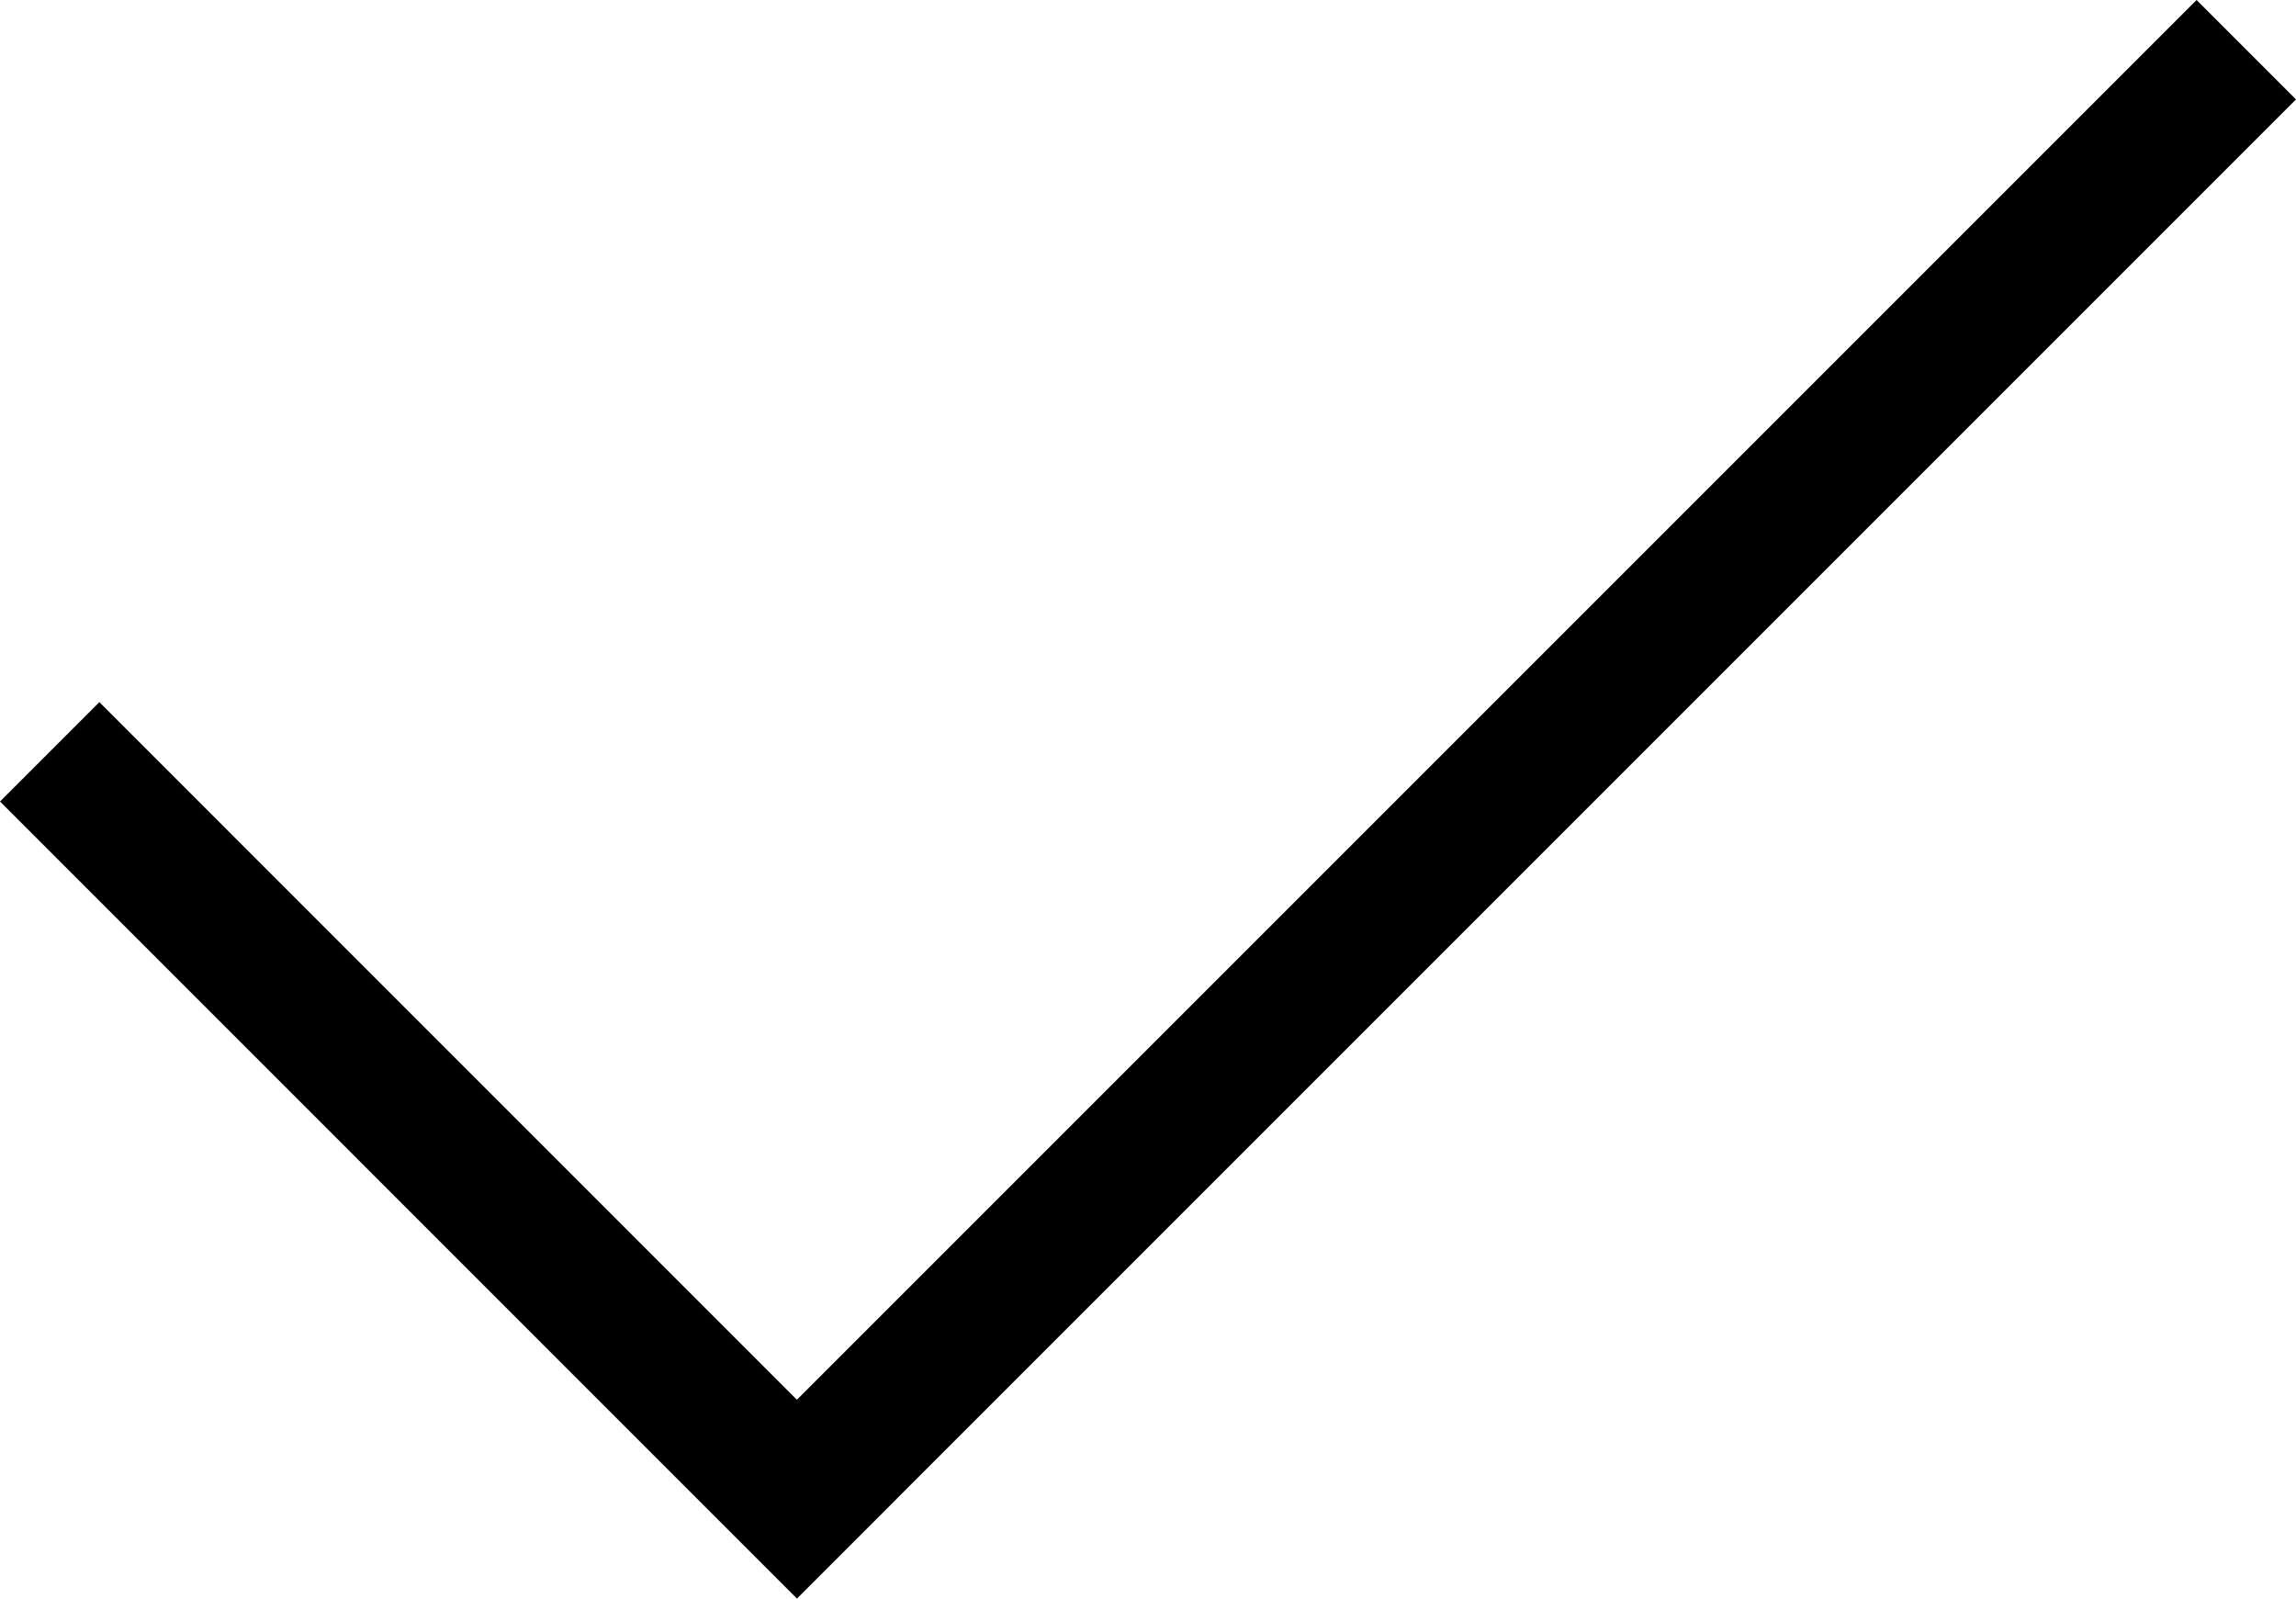
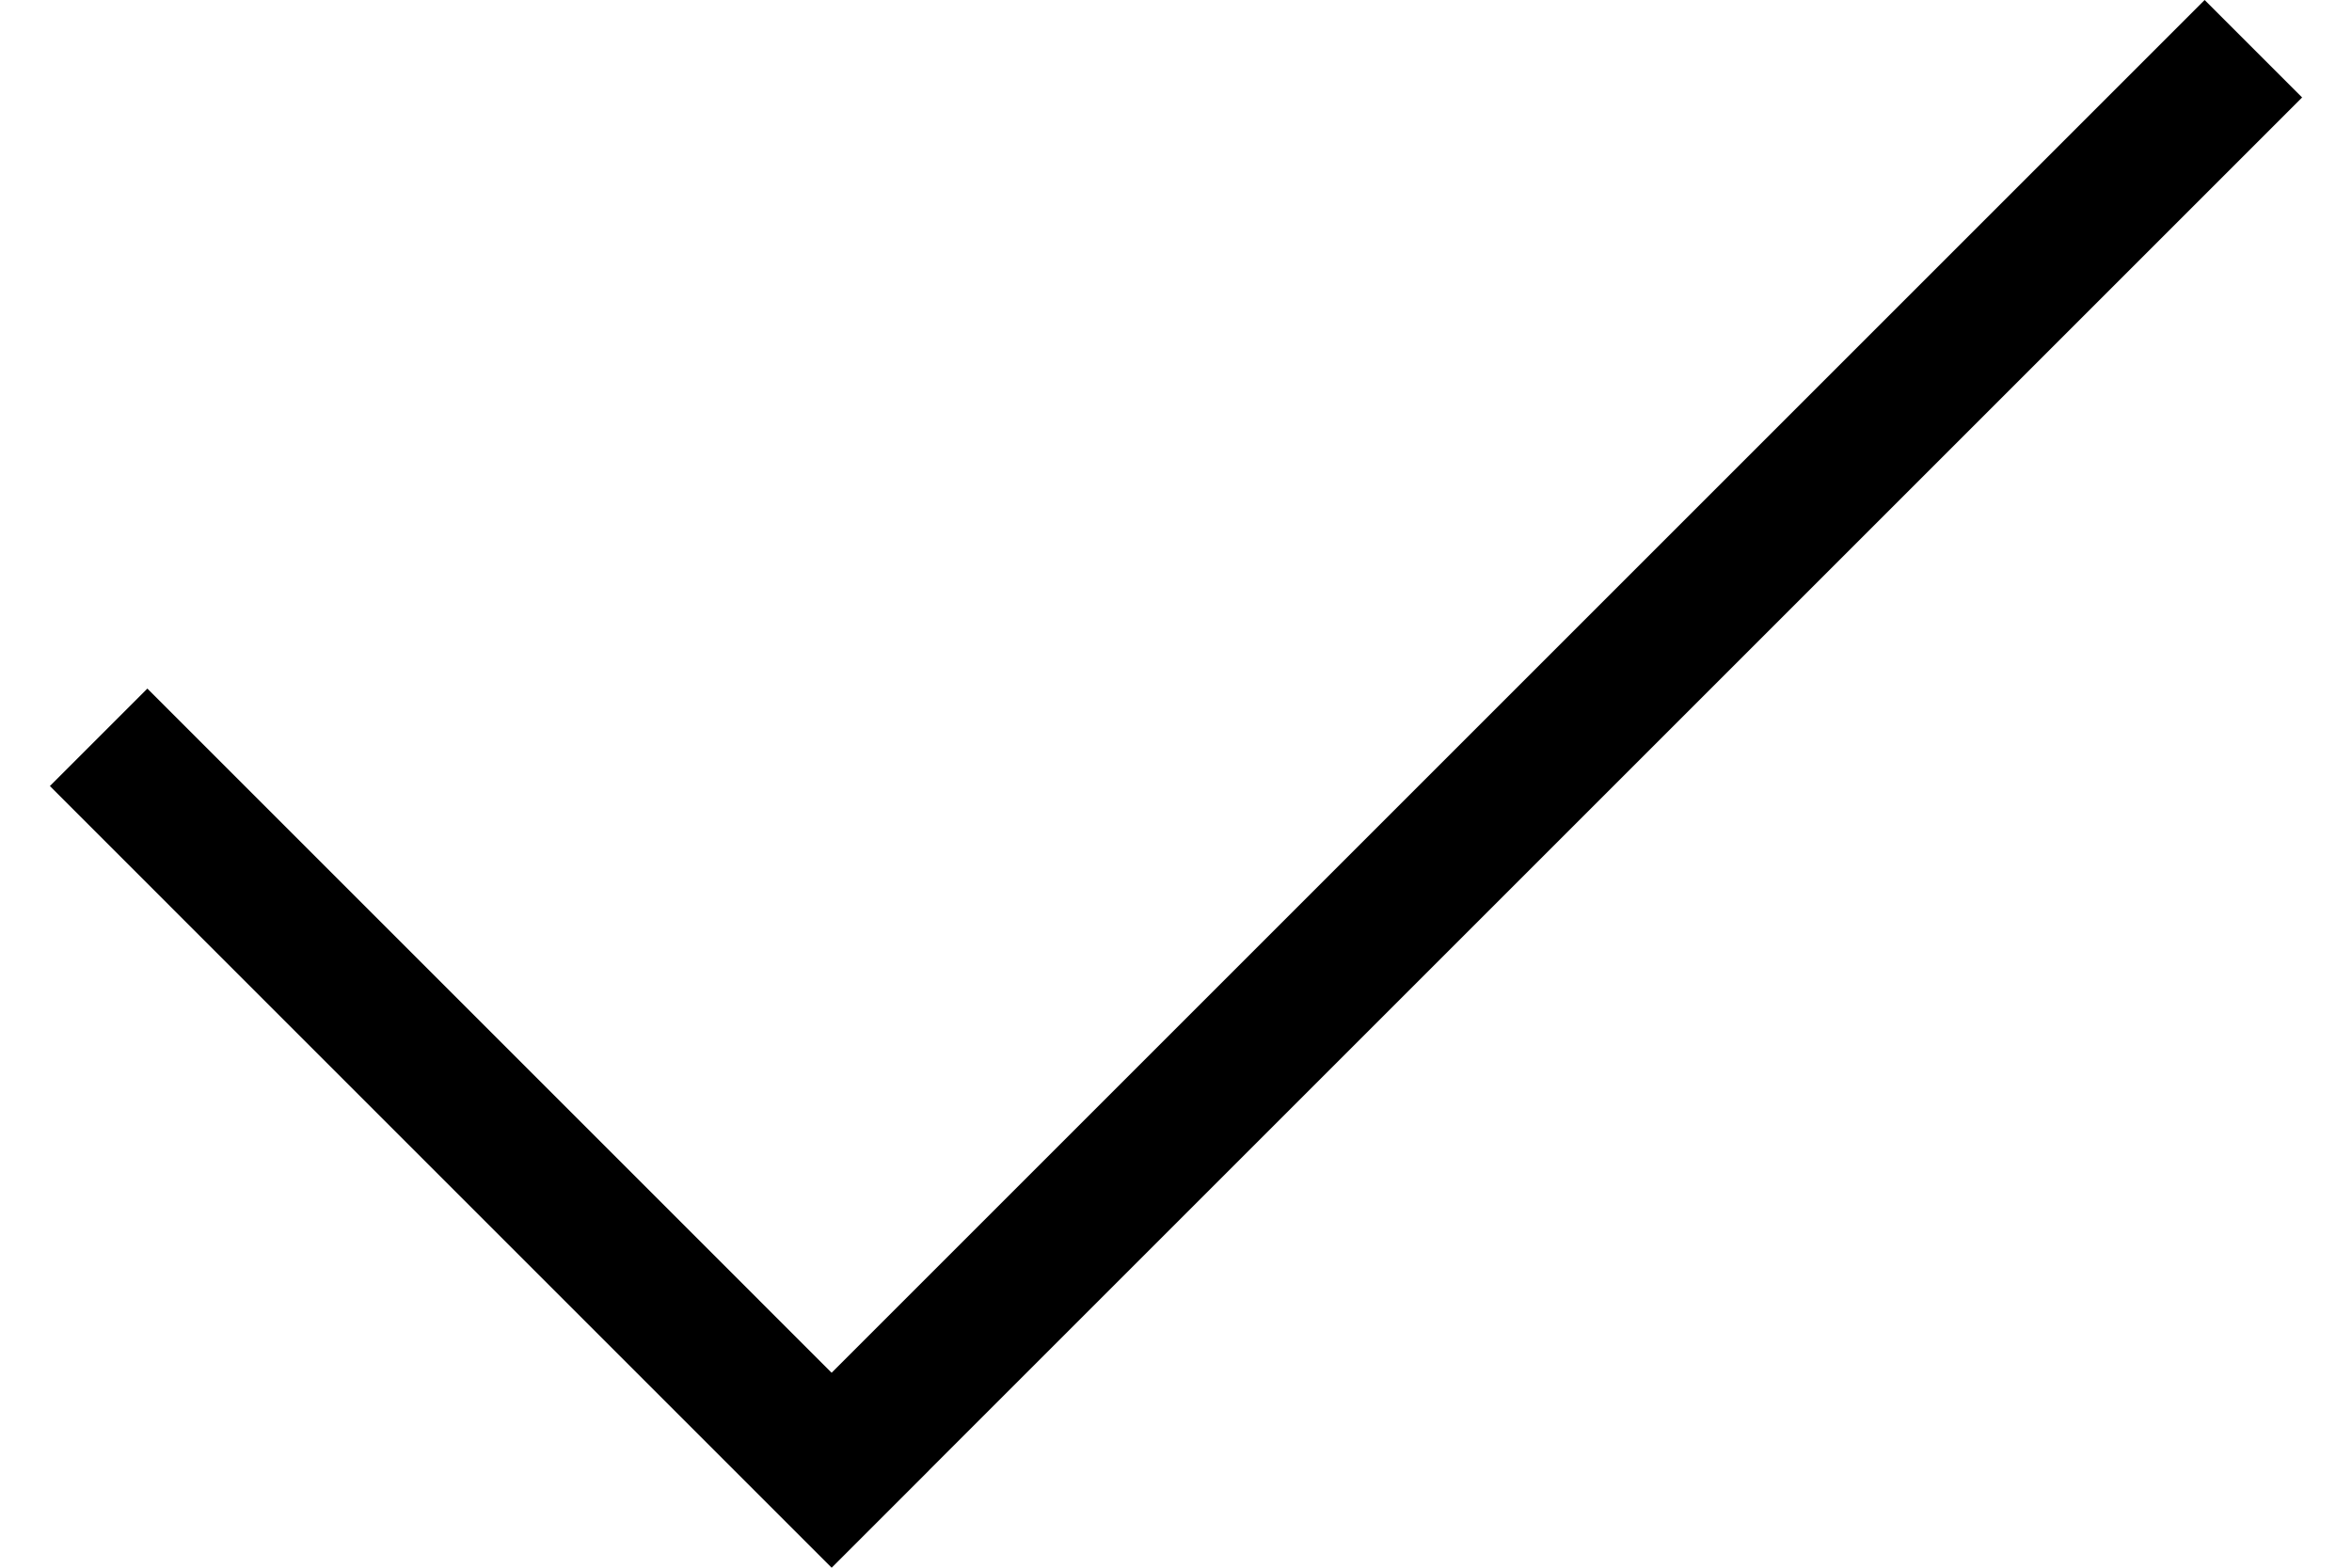
- <svg xmlns="http://www.w3.org/2000/svg" width="32.666" height="22.742" viewBox="0 0 32.666 22.742">
+ <svg xmlns="http://www.w3.org/2000/svg" width="33" height="22" viewBox="0 0 32.666 22.742">
  <path d="M32.666 1.414L31.252 0 11.338 19.914 1.414 9.989 0 11.403l9.924 9.925 1.414 1.414h.001l1.414-1.414h-.001z" />
</svg>
